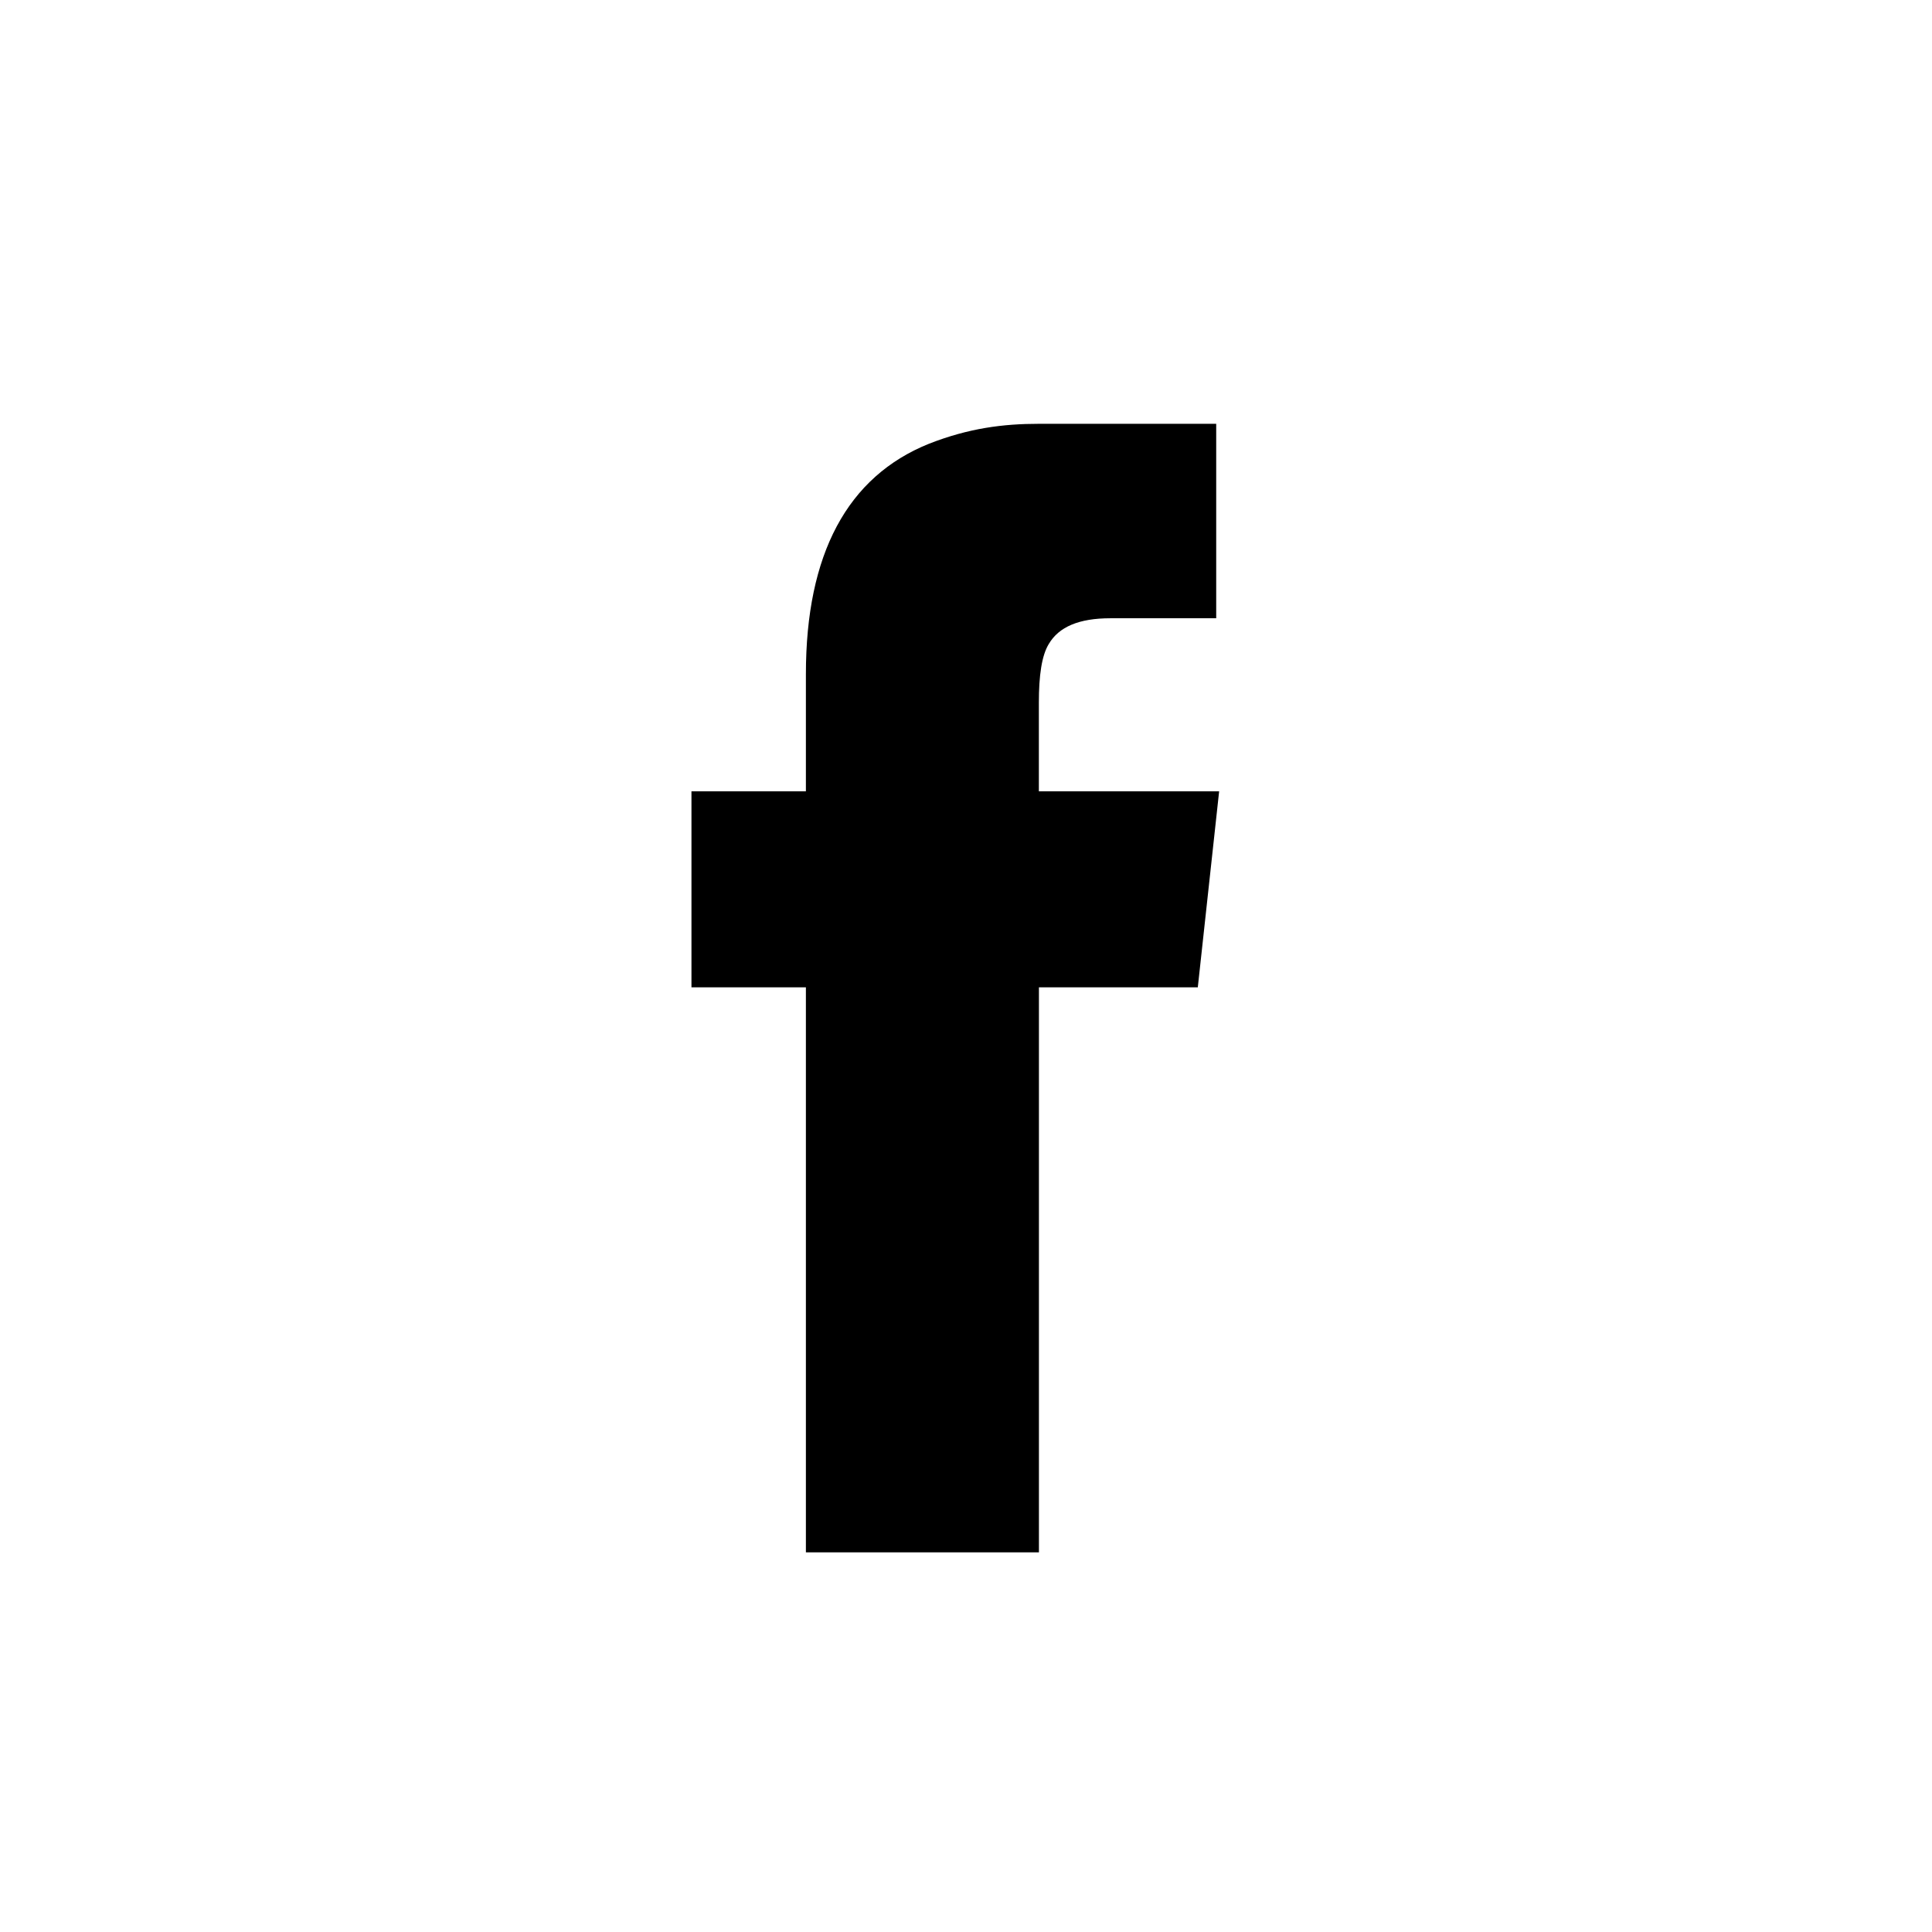
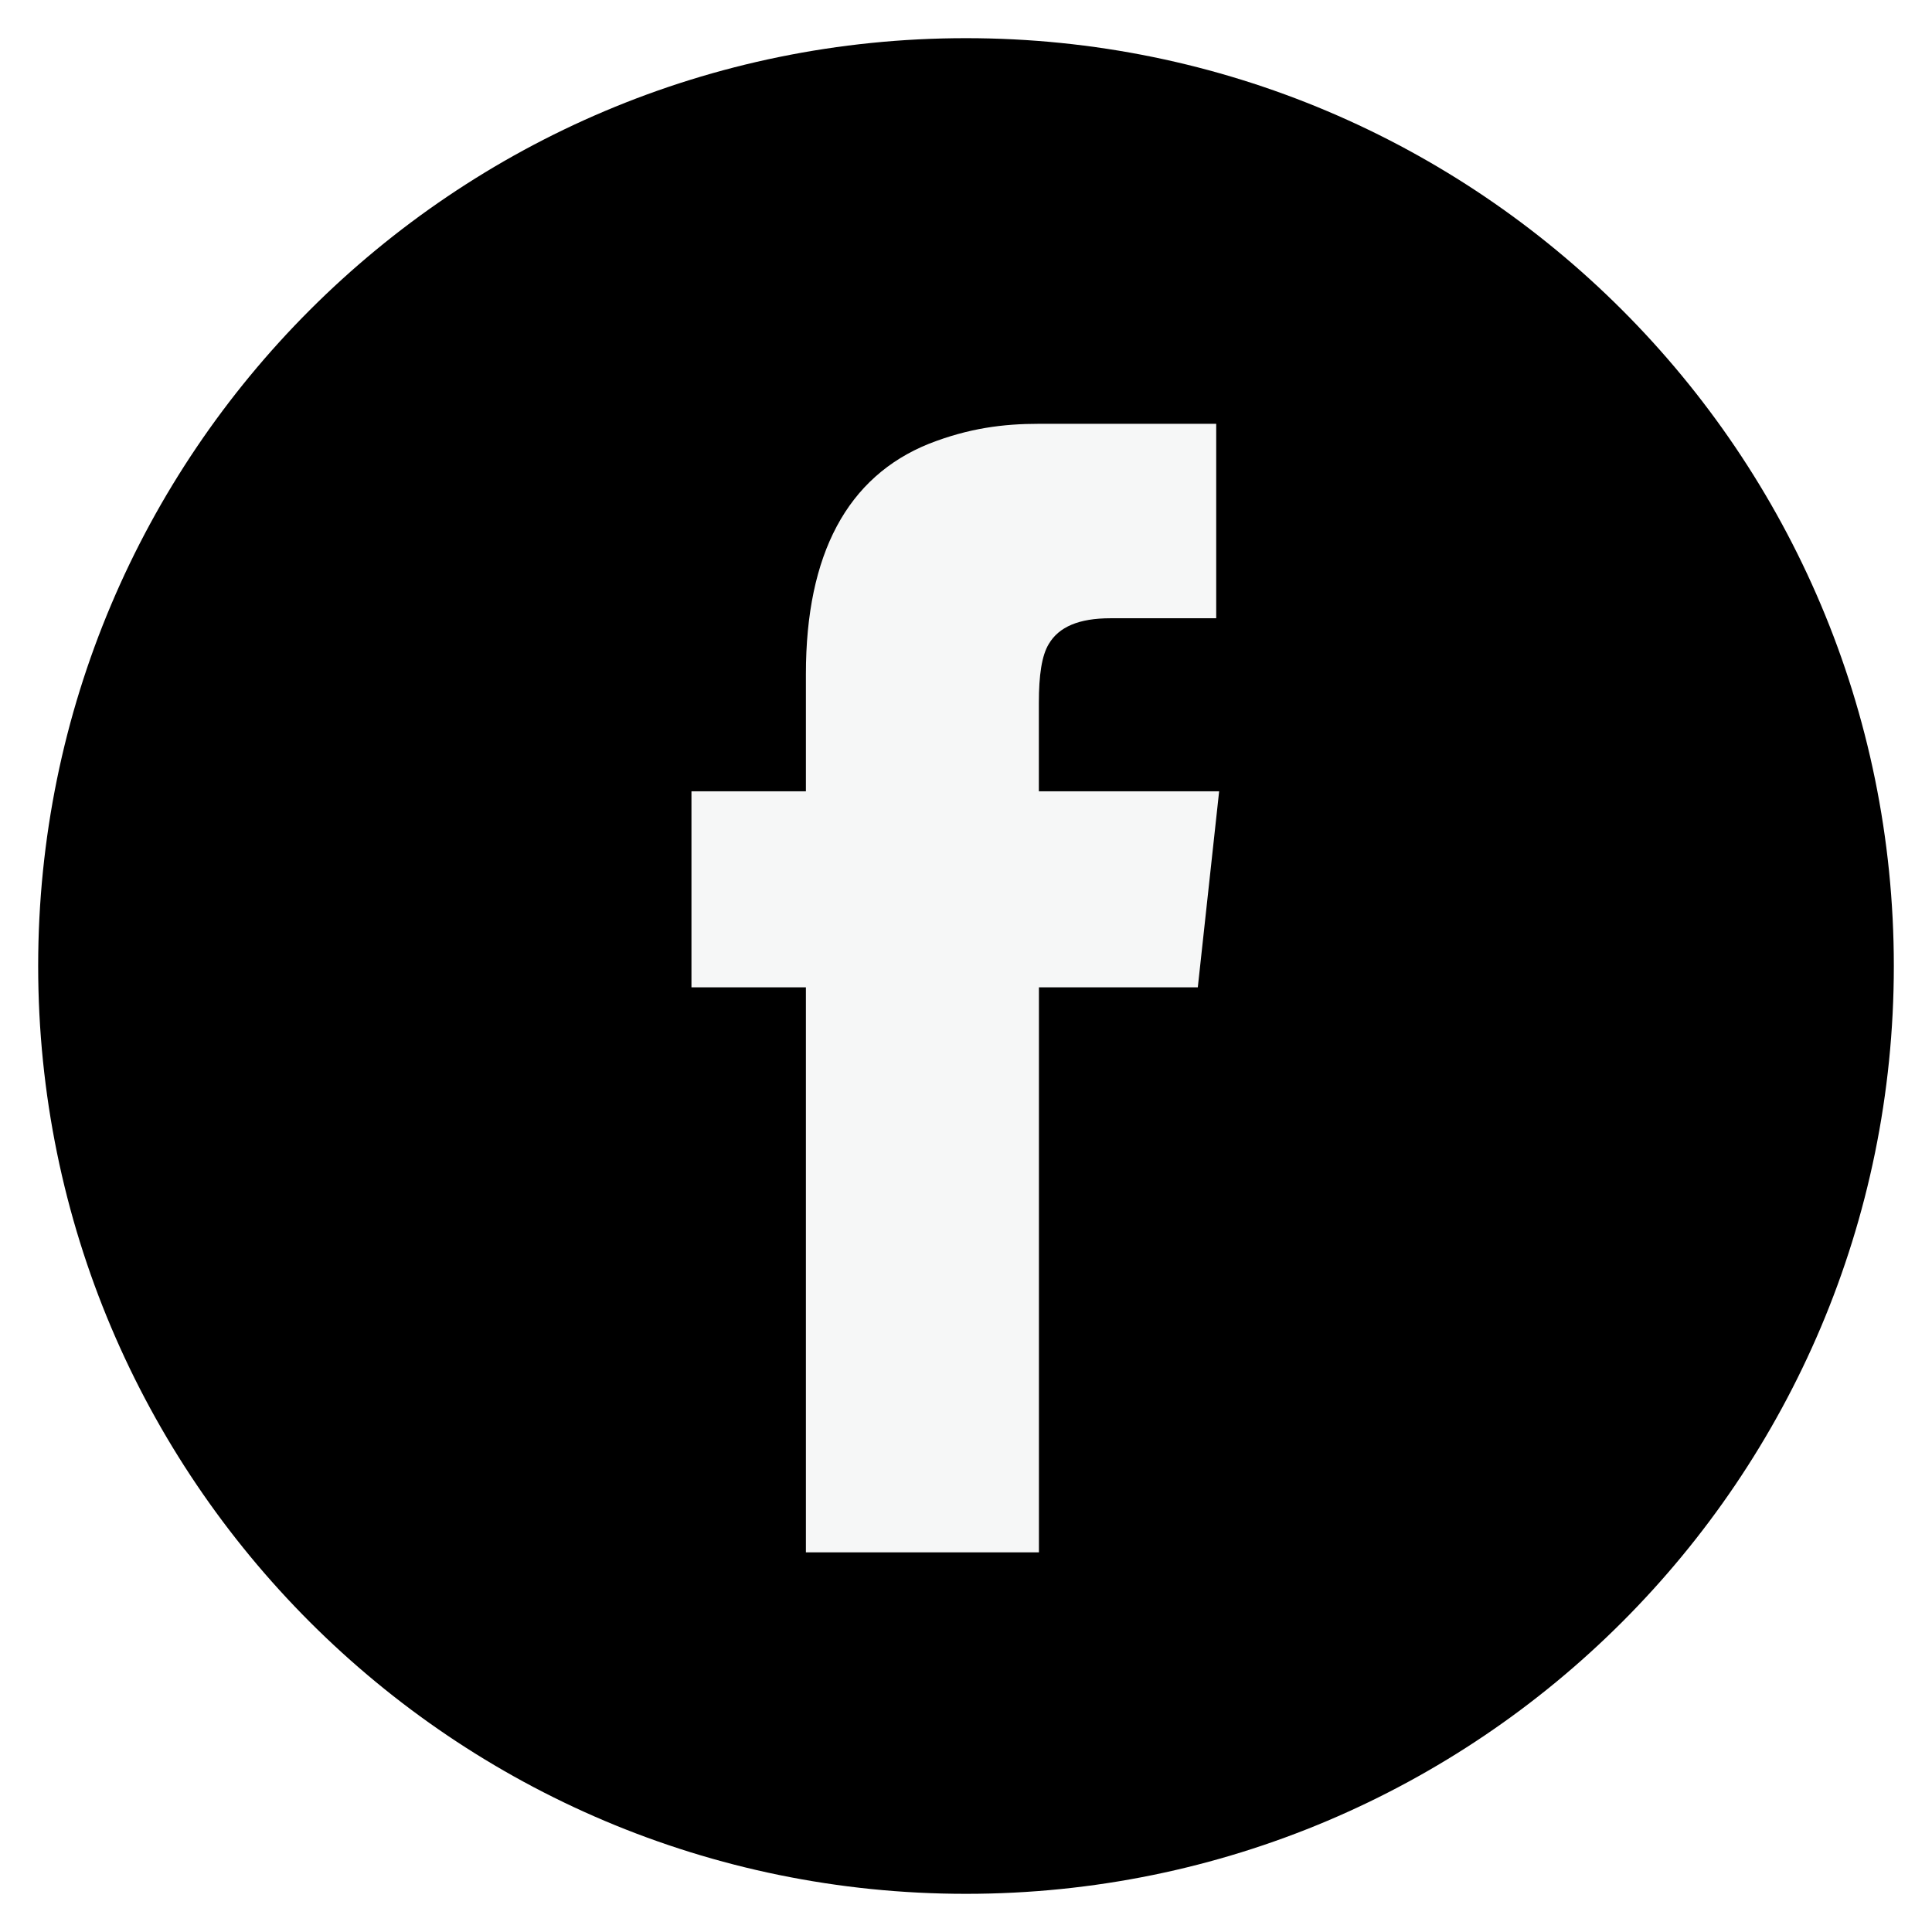
- <svg xmlns="http://www.w3.org/2000/svg" version="1.1" id="Layer_1" x="0px" y="0px" width="30.346px" height="30.346px" viewBox="0 0 28.346 28.346" enable-background="new 0 0 28.346 28.346" xml:space="preserve">
+ <svg xmlns="http://www.w3.org/2000/svg" version="1.1" id="Layer_1" x="0px" y="0px" width="28.346px" height="28.346px" viewBox="0 0 28.346 28.346" enable-background="new 0 0 28.346 28.346" xml:space="preserve">
+   <circle fill="current" cx="14.173" cy="14.173" r="13.613" />
  <g>
    <g>
-       <path fill="current" d="M17.844,6.217v2.854h-1.552c-0.462,0-0.756,0.126-0.904,0.377c-0.104,0.169-0.146,0.462-0.146,0.861v1.301    h2.645l-0.313,2.876h-2.331v8.29h-3.419v-8.29h-1.679V11.61h1.679V9.89c0-1.763,0.609-2.897,1.805-3.379    c0.587-0.23,1.091-0.293,1.615-0.293H17.844z" />
+       <path fill="#F6F7F7" d="M17.844,6.217v2.854h-1.552c-0.462,0-0.756,0.126-0.904,0.377c-0.104,0.169-0.146,0.462-0.146,0.861v1.301    h2.645l-0.313,2.876h-2.331v8.29h-3.419v-8.29h-1.679V11.61h1.679V9.89c0-1.763,0.609-2.897,1.805-3.379    c0.587-0.23,1.091-0.293,1.615-0.293H17.844z" />
    </g>
  </g>
</svg>
